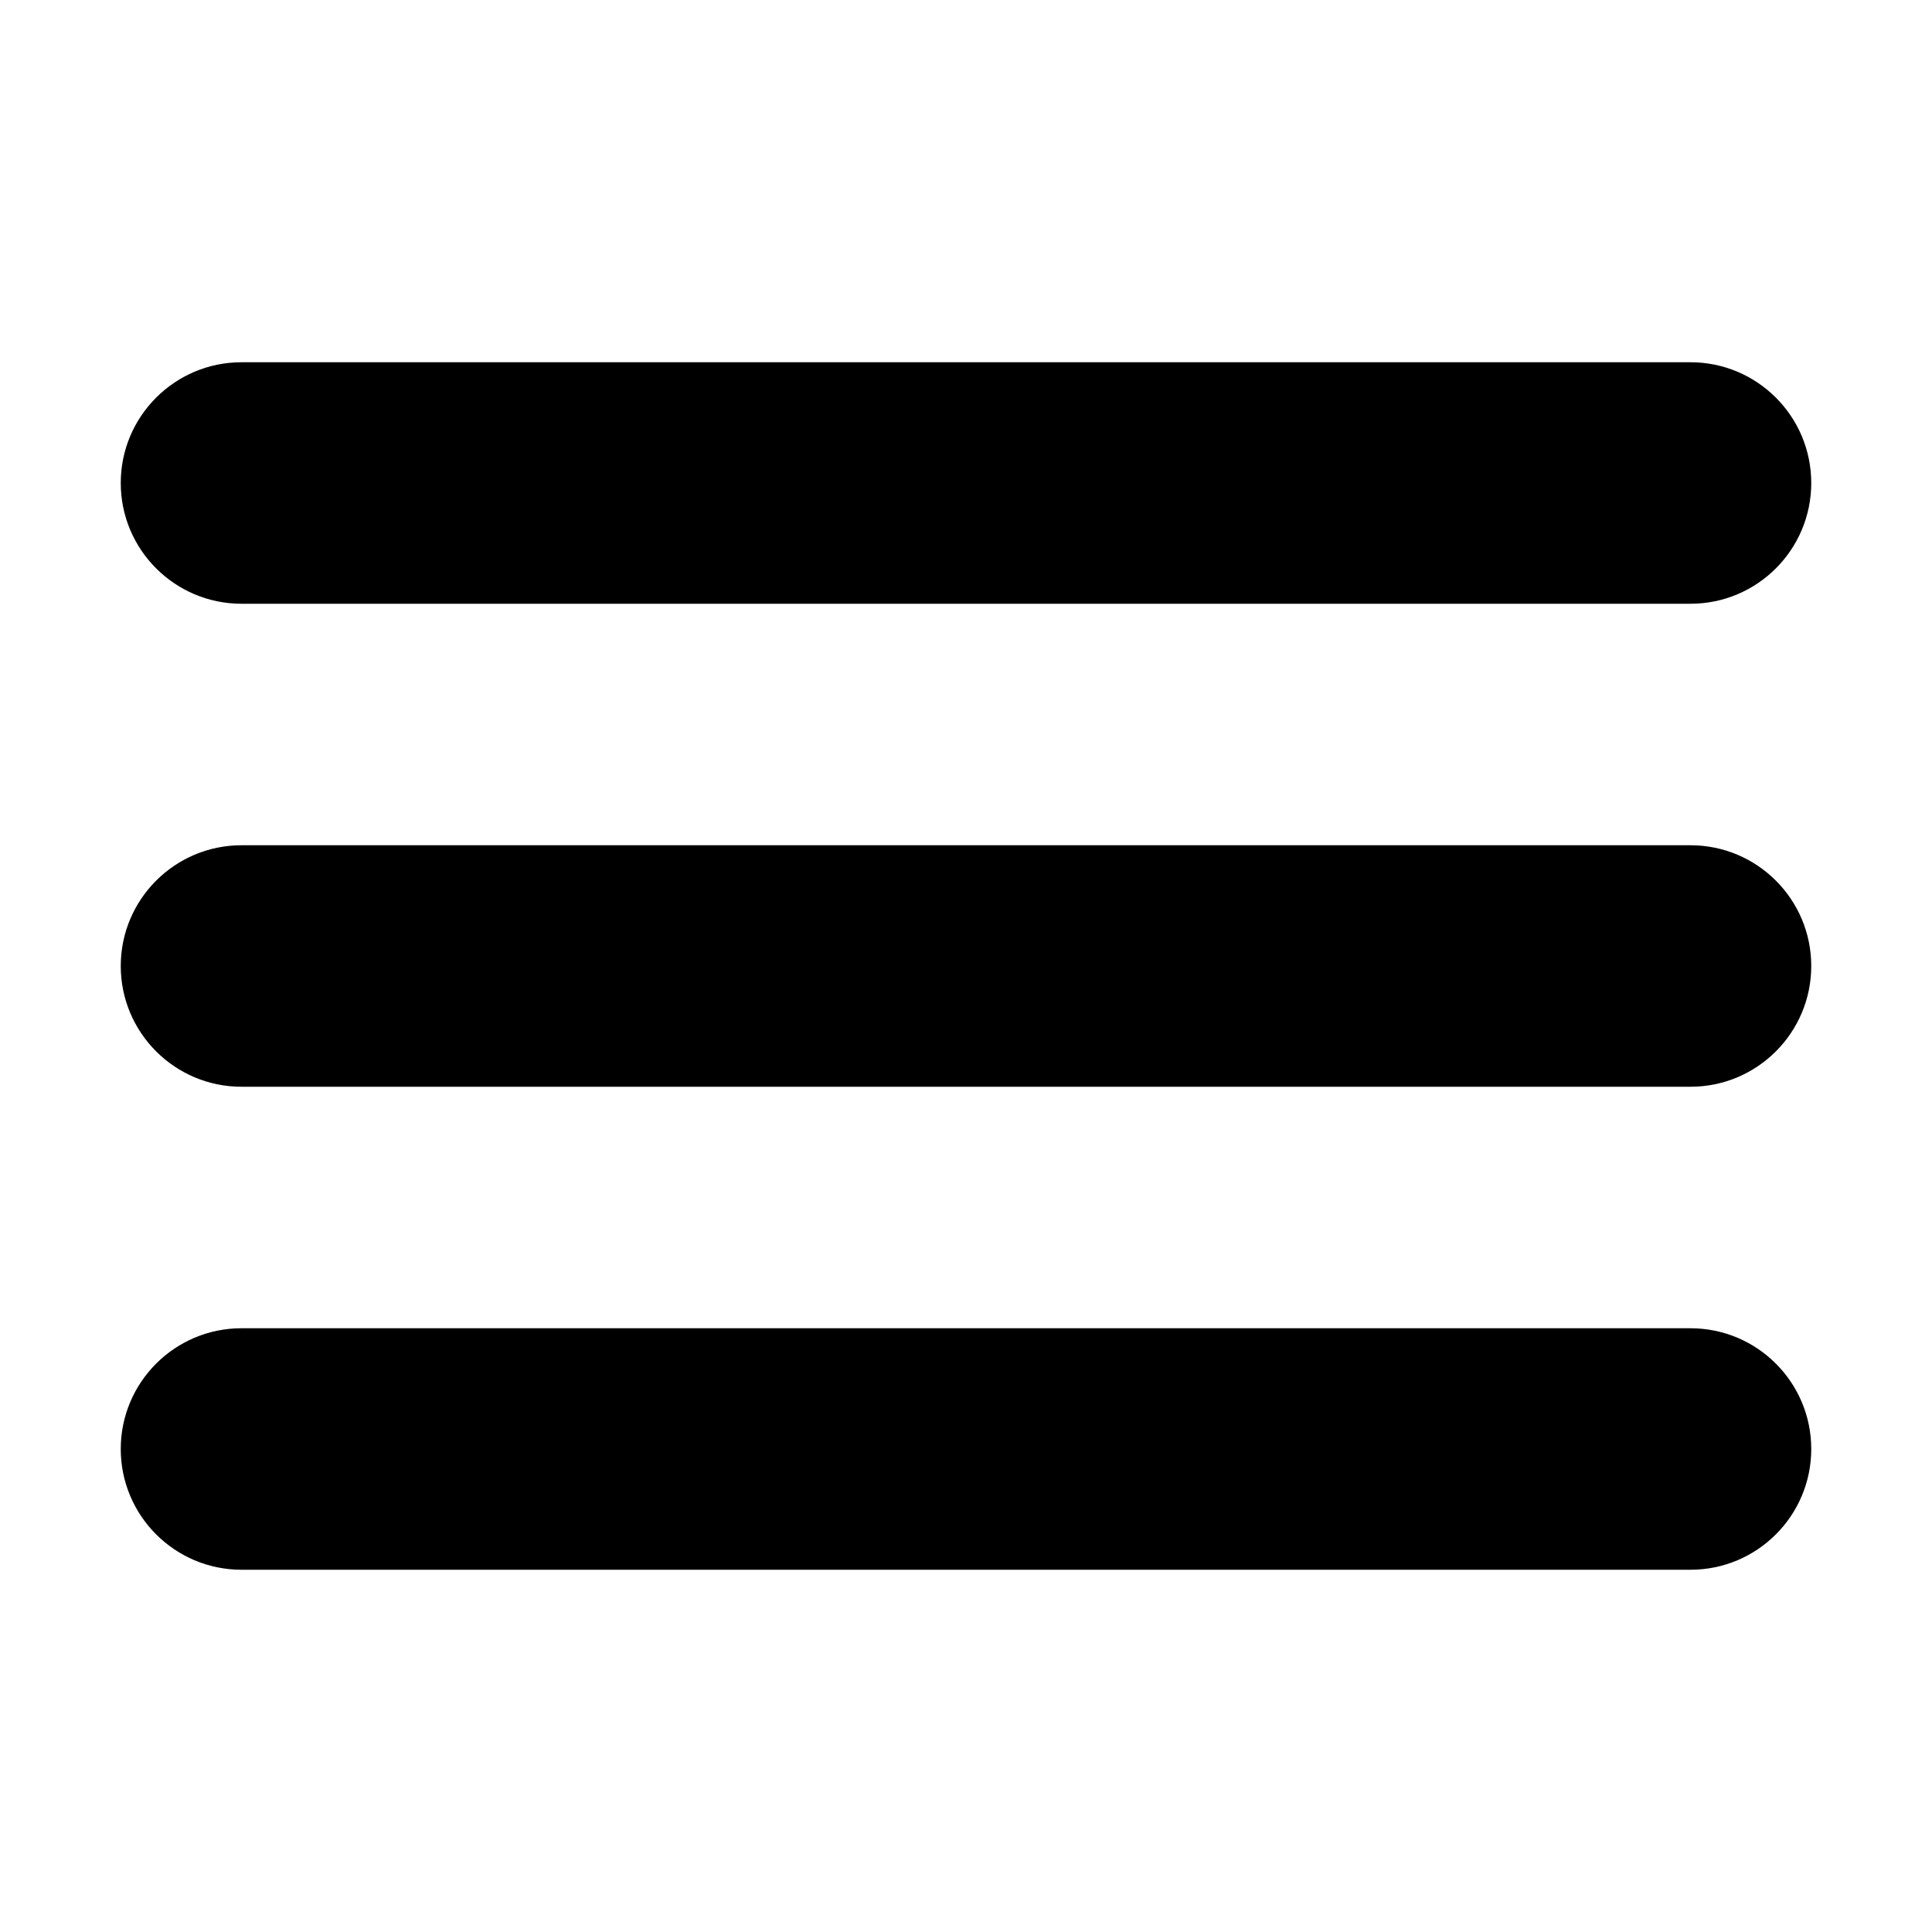
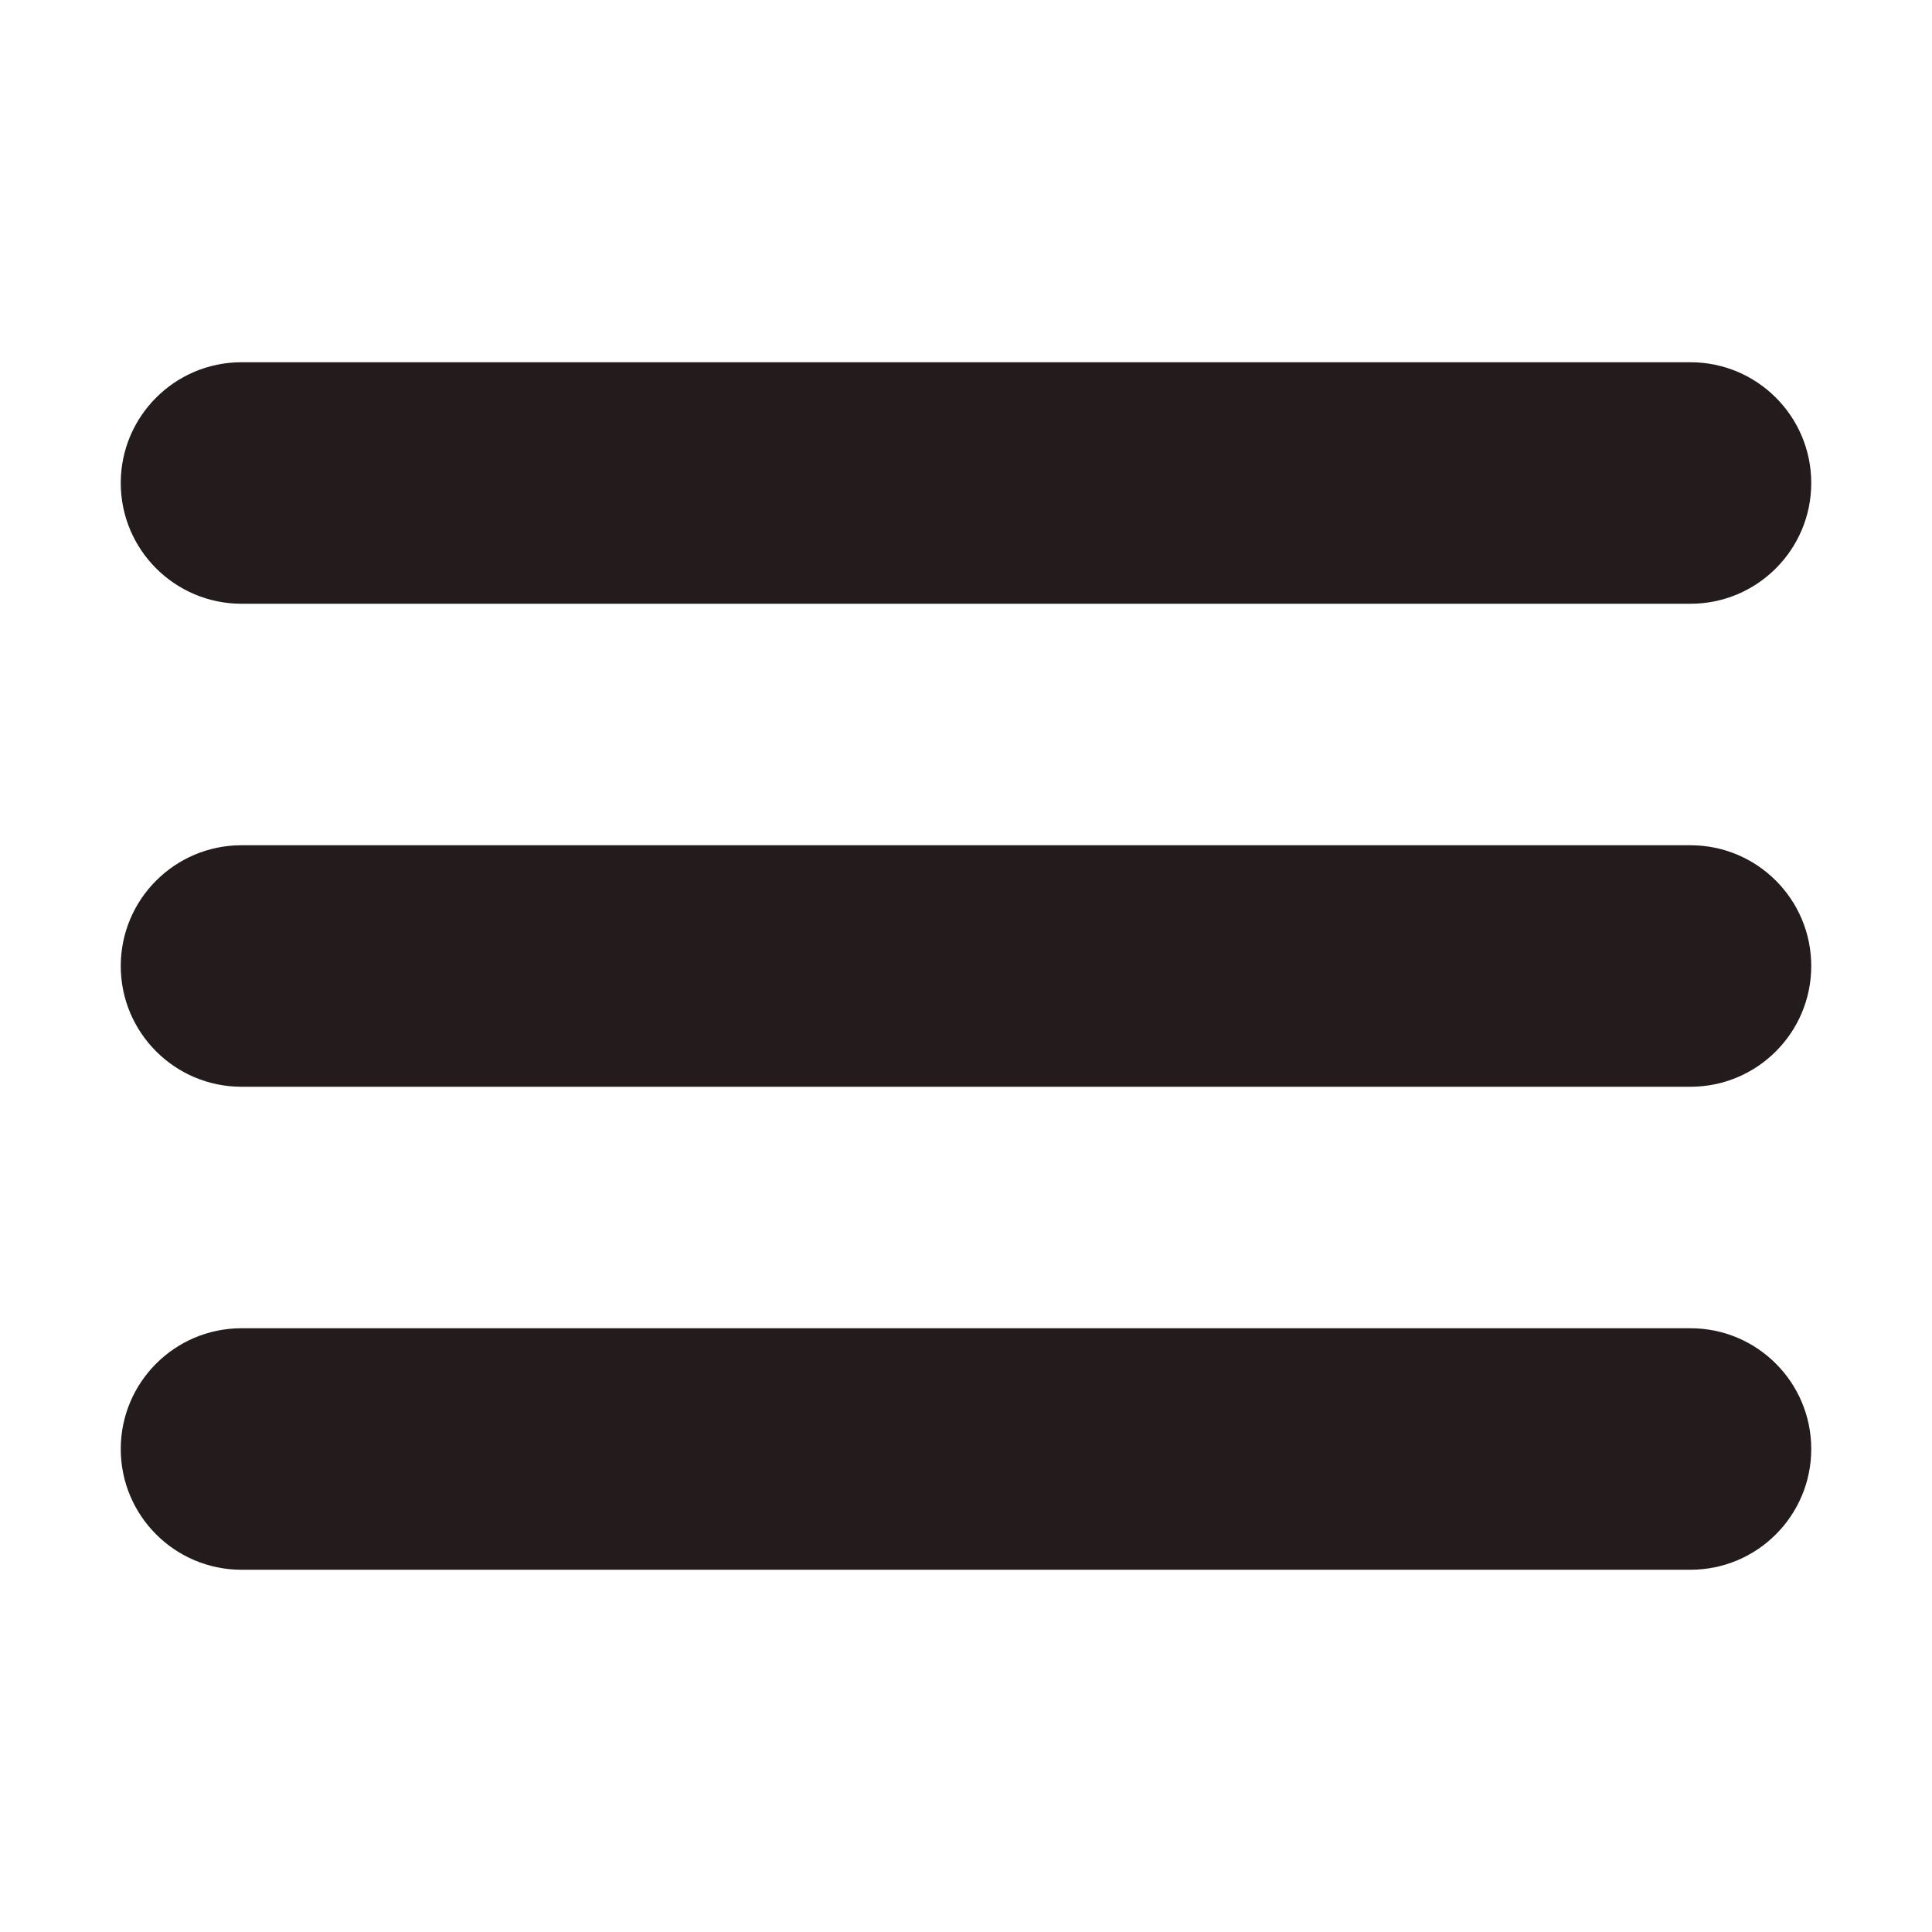
<svg xmlns="http://www.w3.org/2000/svg" viewBox="0 0 32 32" enable-background="new 0 0 32 32">
-   <path d="m4 10h24c1.104 0 2-.896 2-2s-.896-2-2-2h-24c-1.104 0-2 .896-2 2s.896 2 2 2m24 4h-24c-1.104 0-2 .896-2 2s.896 2 2 2h24c1.104 0 2-.896 2-2s-.896-2-2-2m0 8h-24c-1.104 0-2 .896-2 2s.896 2 2 2h24c1.104 0 2-.896 2-2s-.896-2-2-2" />
+   <path d="m4 10h24c1.104 0 2-.896 2-2s-.896-2-2-2h-24c-1.104 0-2 .896-2 2s.896 2 2 2m24 4h-24c-1.104 0-2 .896-2 2s.896 2 2 2h24c1.104 0 2-.896 2-2s-.896-2-2-2m0 8h-24c-1.104 0-2 .896-2 2s.896 2 2 2h24c1.104 0 2-.896 2-2s-.896-2-2-2" fill="#241c1c" />
</svg>
